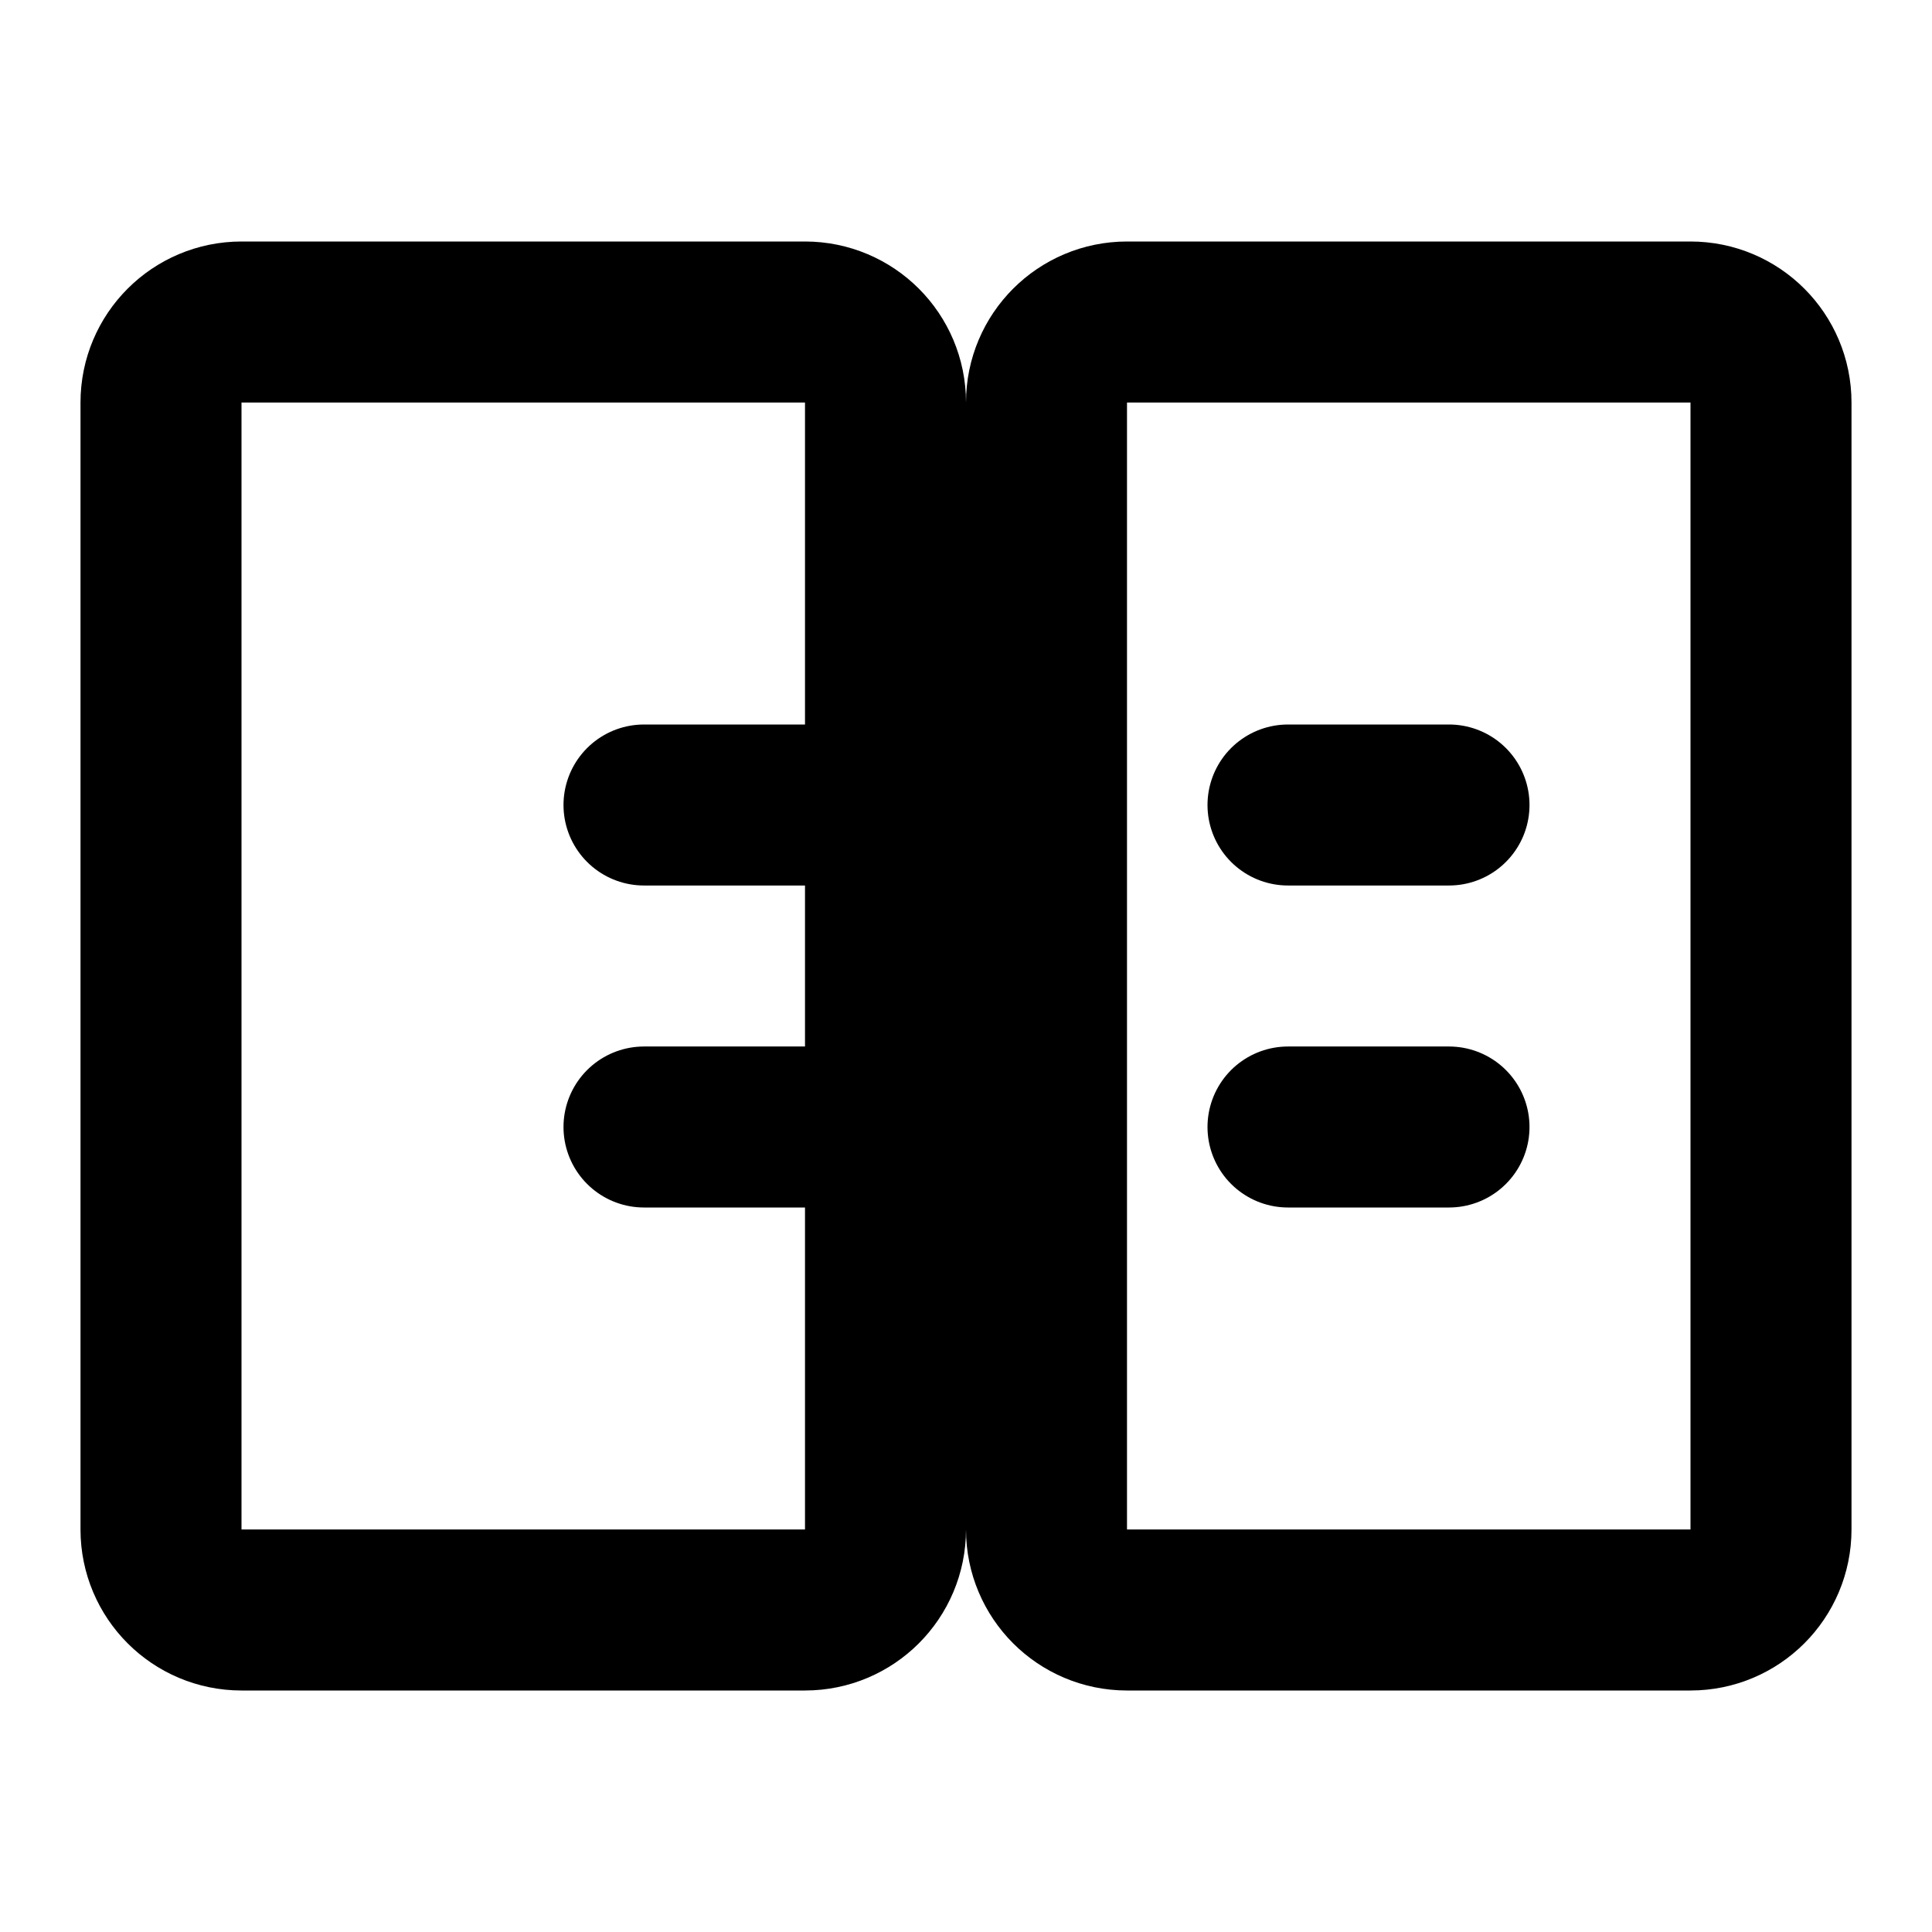
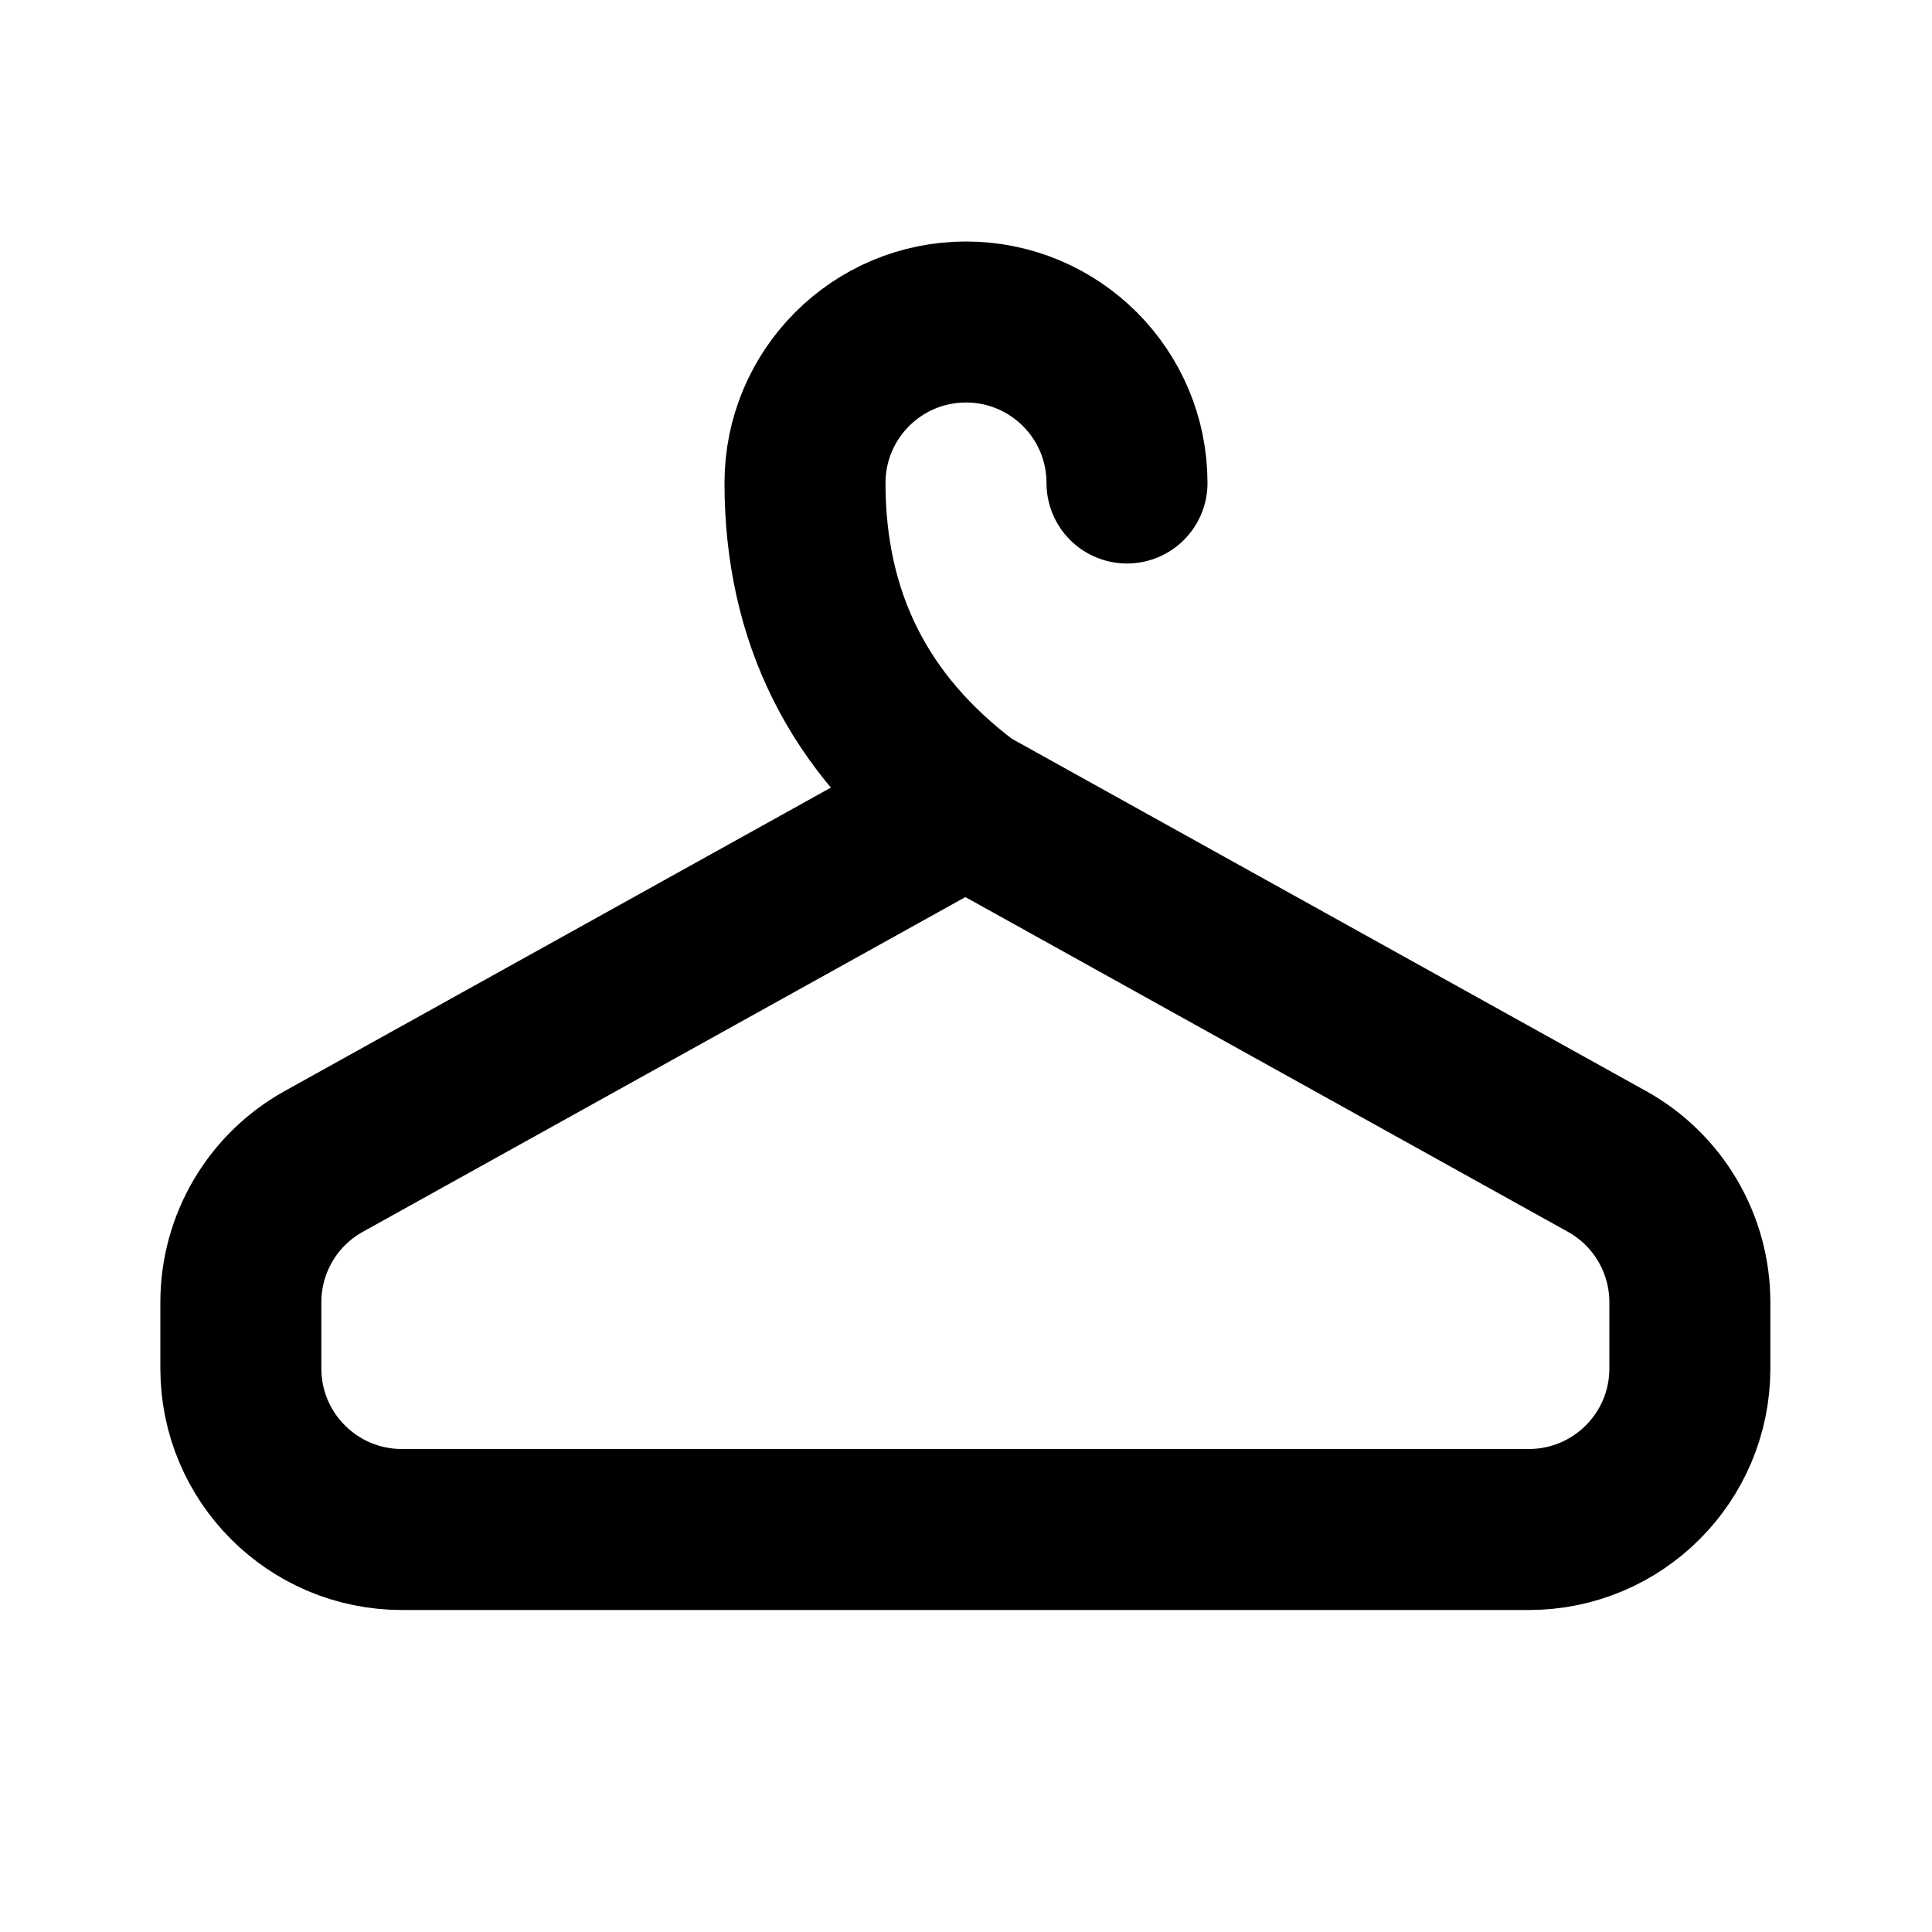
- <svg xmlns="http://www.w3.org/2000/svg" width="24" height="24" viewBox="0 0 24 24" fill="none" stroke="currentColor" stroke-width="2" stroke-linecap="round" stroke-linejoin="round">
-   <rect x="2" y="4" width="9" height="16" rx="1" />
-   <rect x="13" y="4" width="9" height="16" rx="1" />
-   <line x1="8" y1="10" x2="10" y2="10" />
-   <line x1="16" y1="10" x2="18" y2="10" />
-   <line x1="8" y1="14" x2="10" y2="14" />
-   <line x1="16" y1="14" x2="18" y2="14" />
+ <svg xmlns="http://www.w3.org/2000/svg" width="24" height="24" viewBox="0 0 24 24" fill="none" stroke="currentColor" stroke-width="2" stroke-linecap="round" stroke-linejoin="round" class="icon icon-tabler icons-tabler-outline icon-tabler-hanger">
+   <path stroke="none" d="M0 0h24v24H0z" fill="none" />
+   <path d="M14 6a2 2 0 1 0 -4 0c0 1.667 .67 3 2 4h-.008l7.971 4.428a2 2 0 0 1 1.029 1.749v.823a2 2 0 0 1 -2 2h-14a2 2 0 0 1 -2 -2v-.823a2 2 0 0 1 1.029 -1.749l7.971 -4.428" />
</svg>
